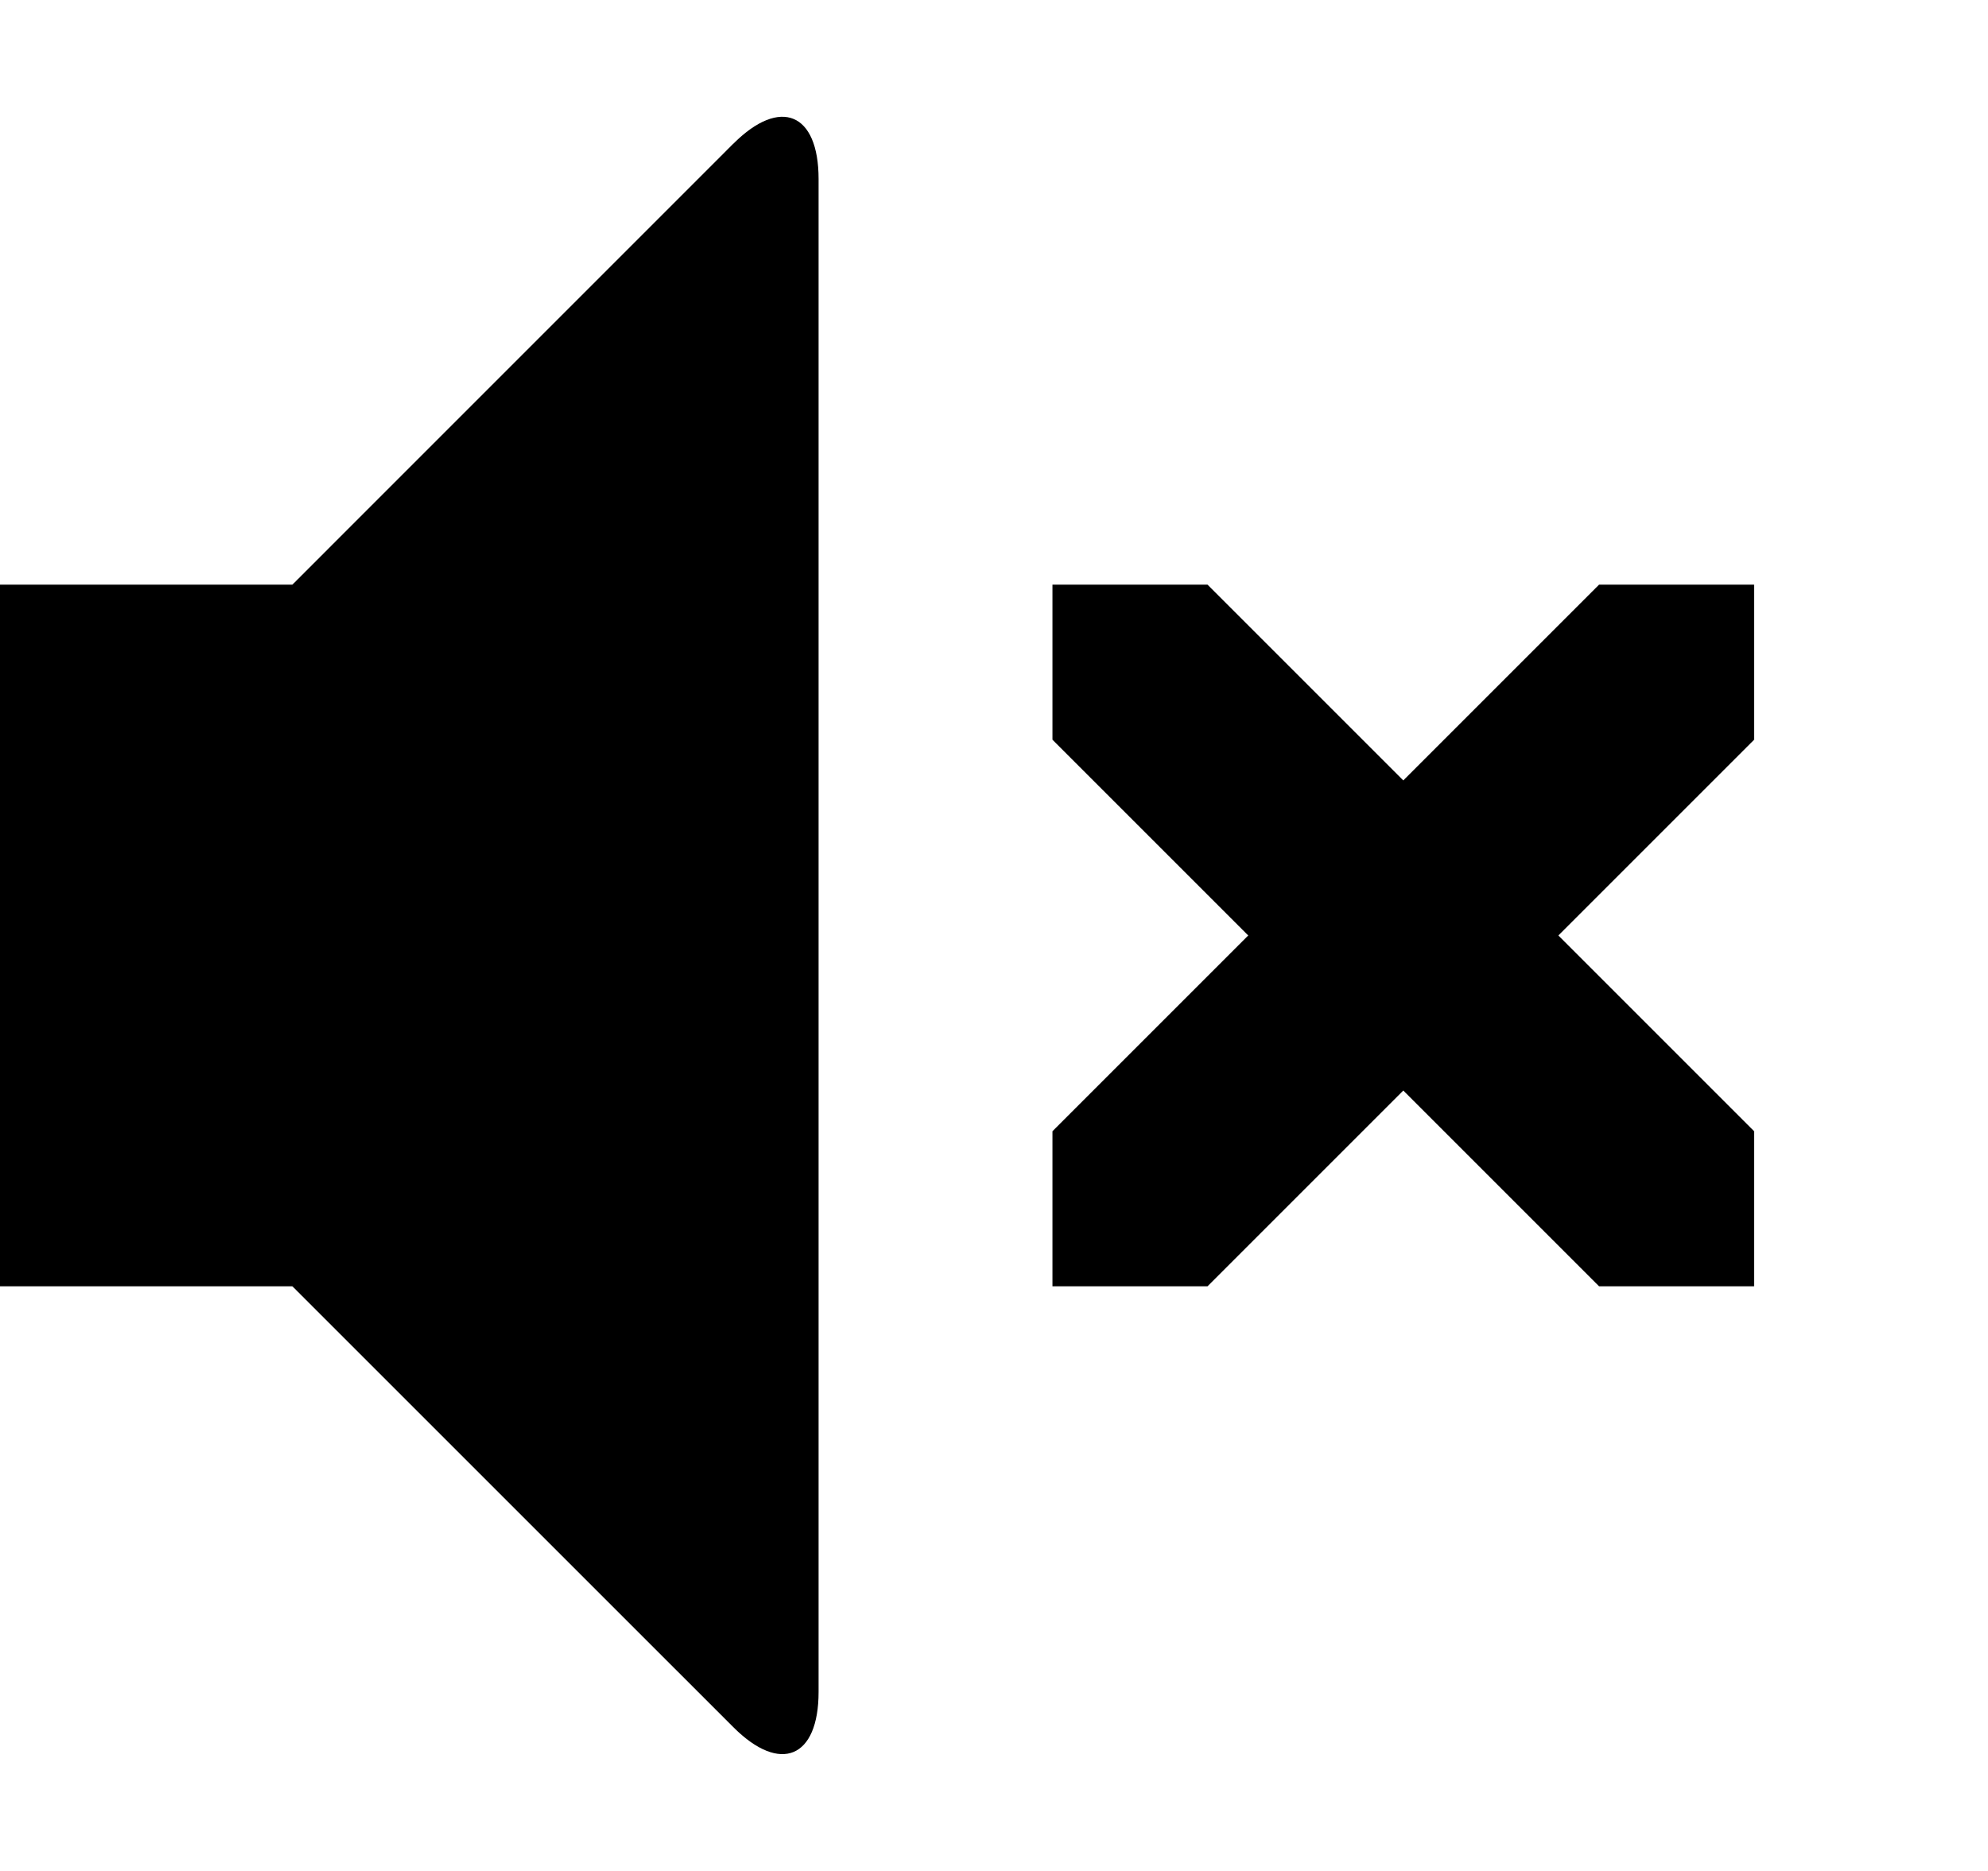
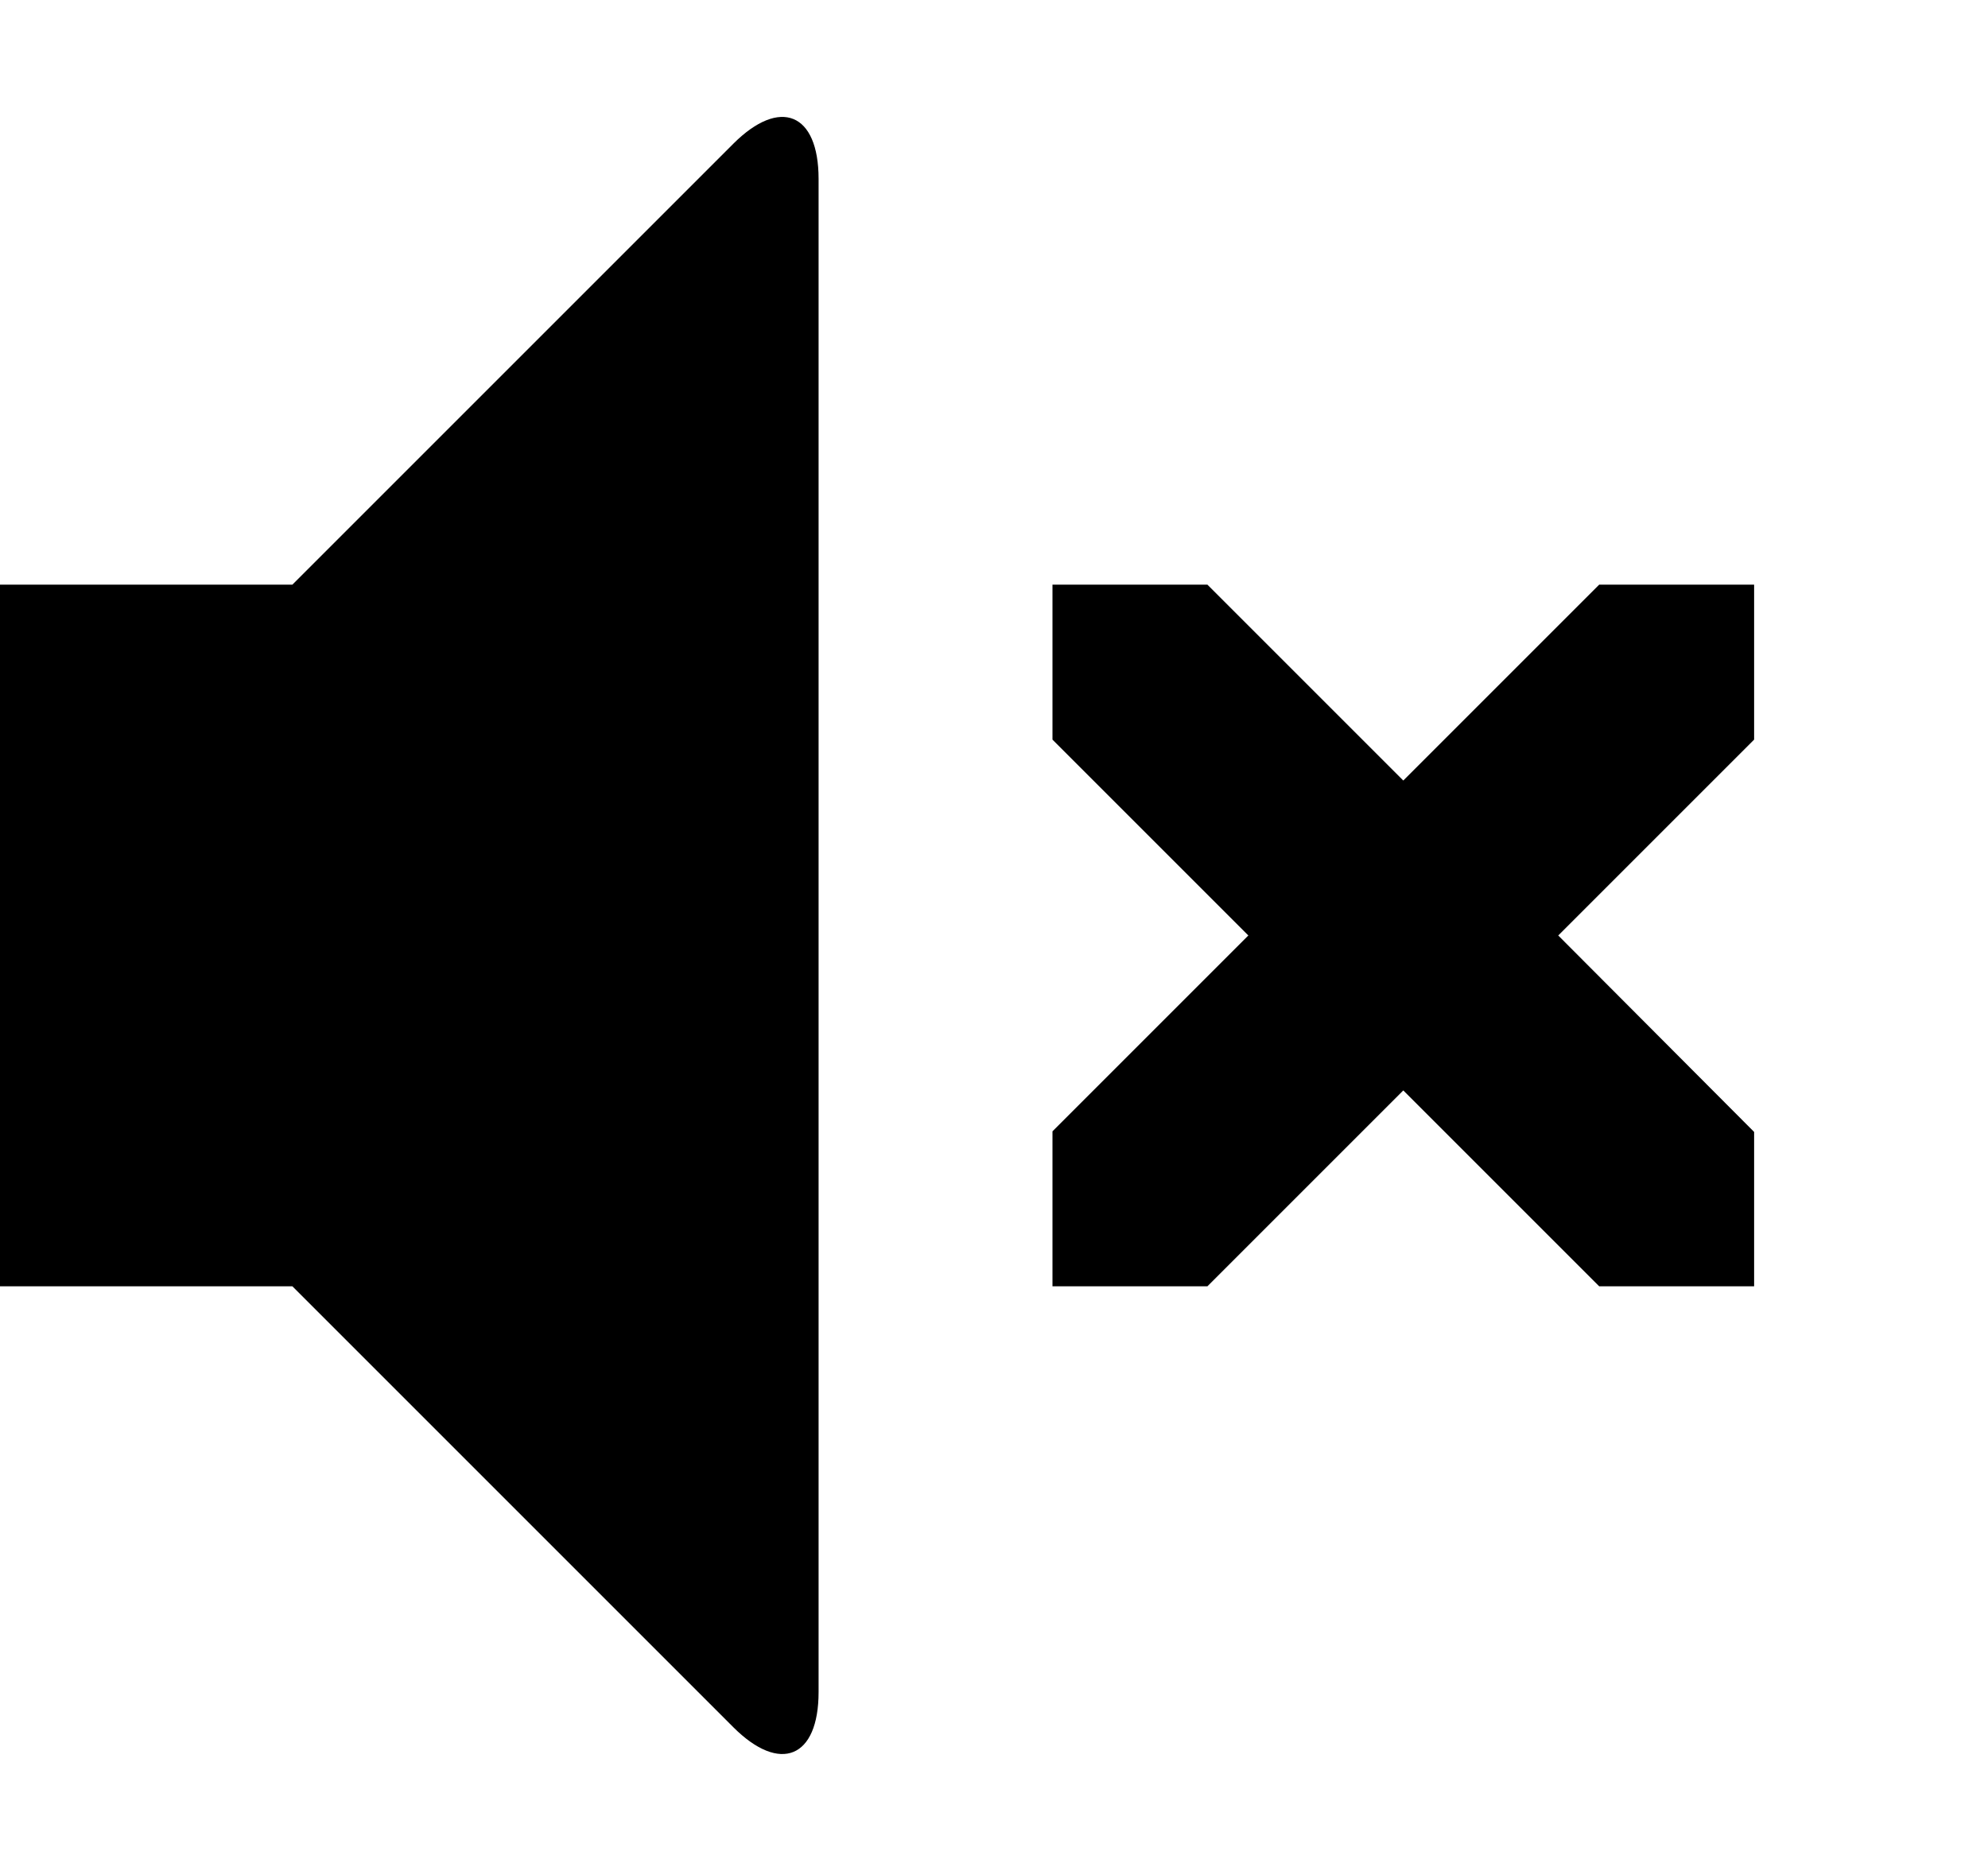
<svg xmlns="http://www.w3.org/2000/svg" width="34" height="32" viewBox="0 0 34 32">
-   <path d="M12.542 2.458c.802-.802 1.458-.53 1.458.604v25.875c0 1.134-.656 1.406-1.458.604L5 22H0V10h5l7.542-7.543zM30 19.348V22h-2.652L24 18.652 20.652 22H18v-2.652L21.348 16 18 12.652V10h2.652L24 13.348 27.348 10H30v2.652L26.652 16z" />
+   <path d="M12.54 2.46c.8-.8 1.46-.53 1.46.6v25.88c0 1.13-.66 1.4-1.46.6L5 22H0V10h5l7.54-7.54zM30 19.36V22h-2.65L24 18.65 20.65 22H18v-2.65L21.35 16 18 12.65V10h2.65L24 13.35 27.35 10H30v2.65L26.65 16z" />
</svg>
